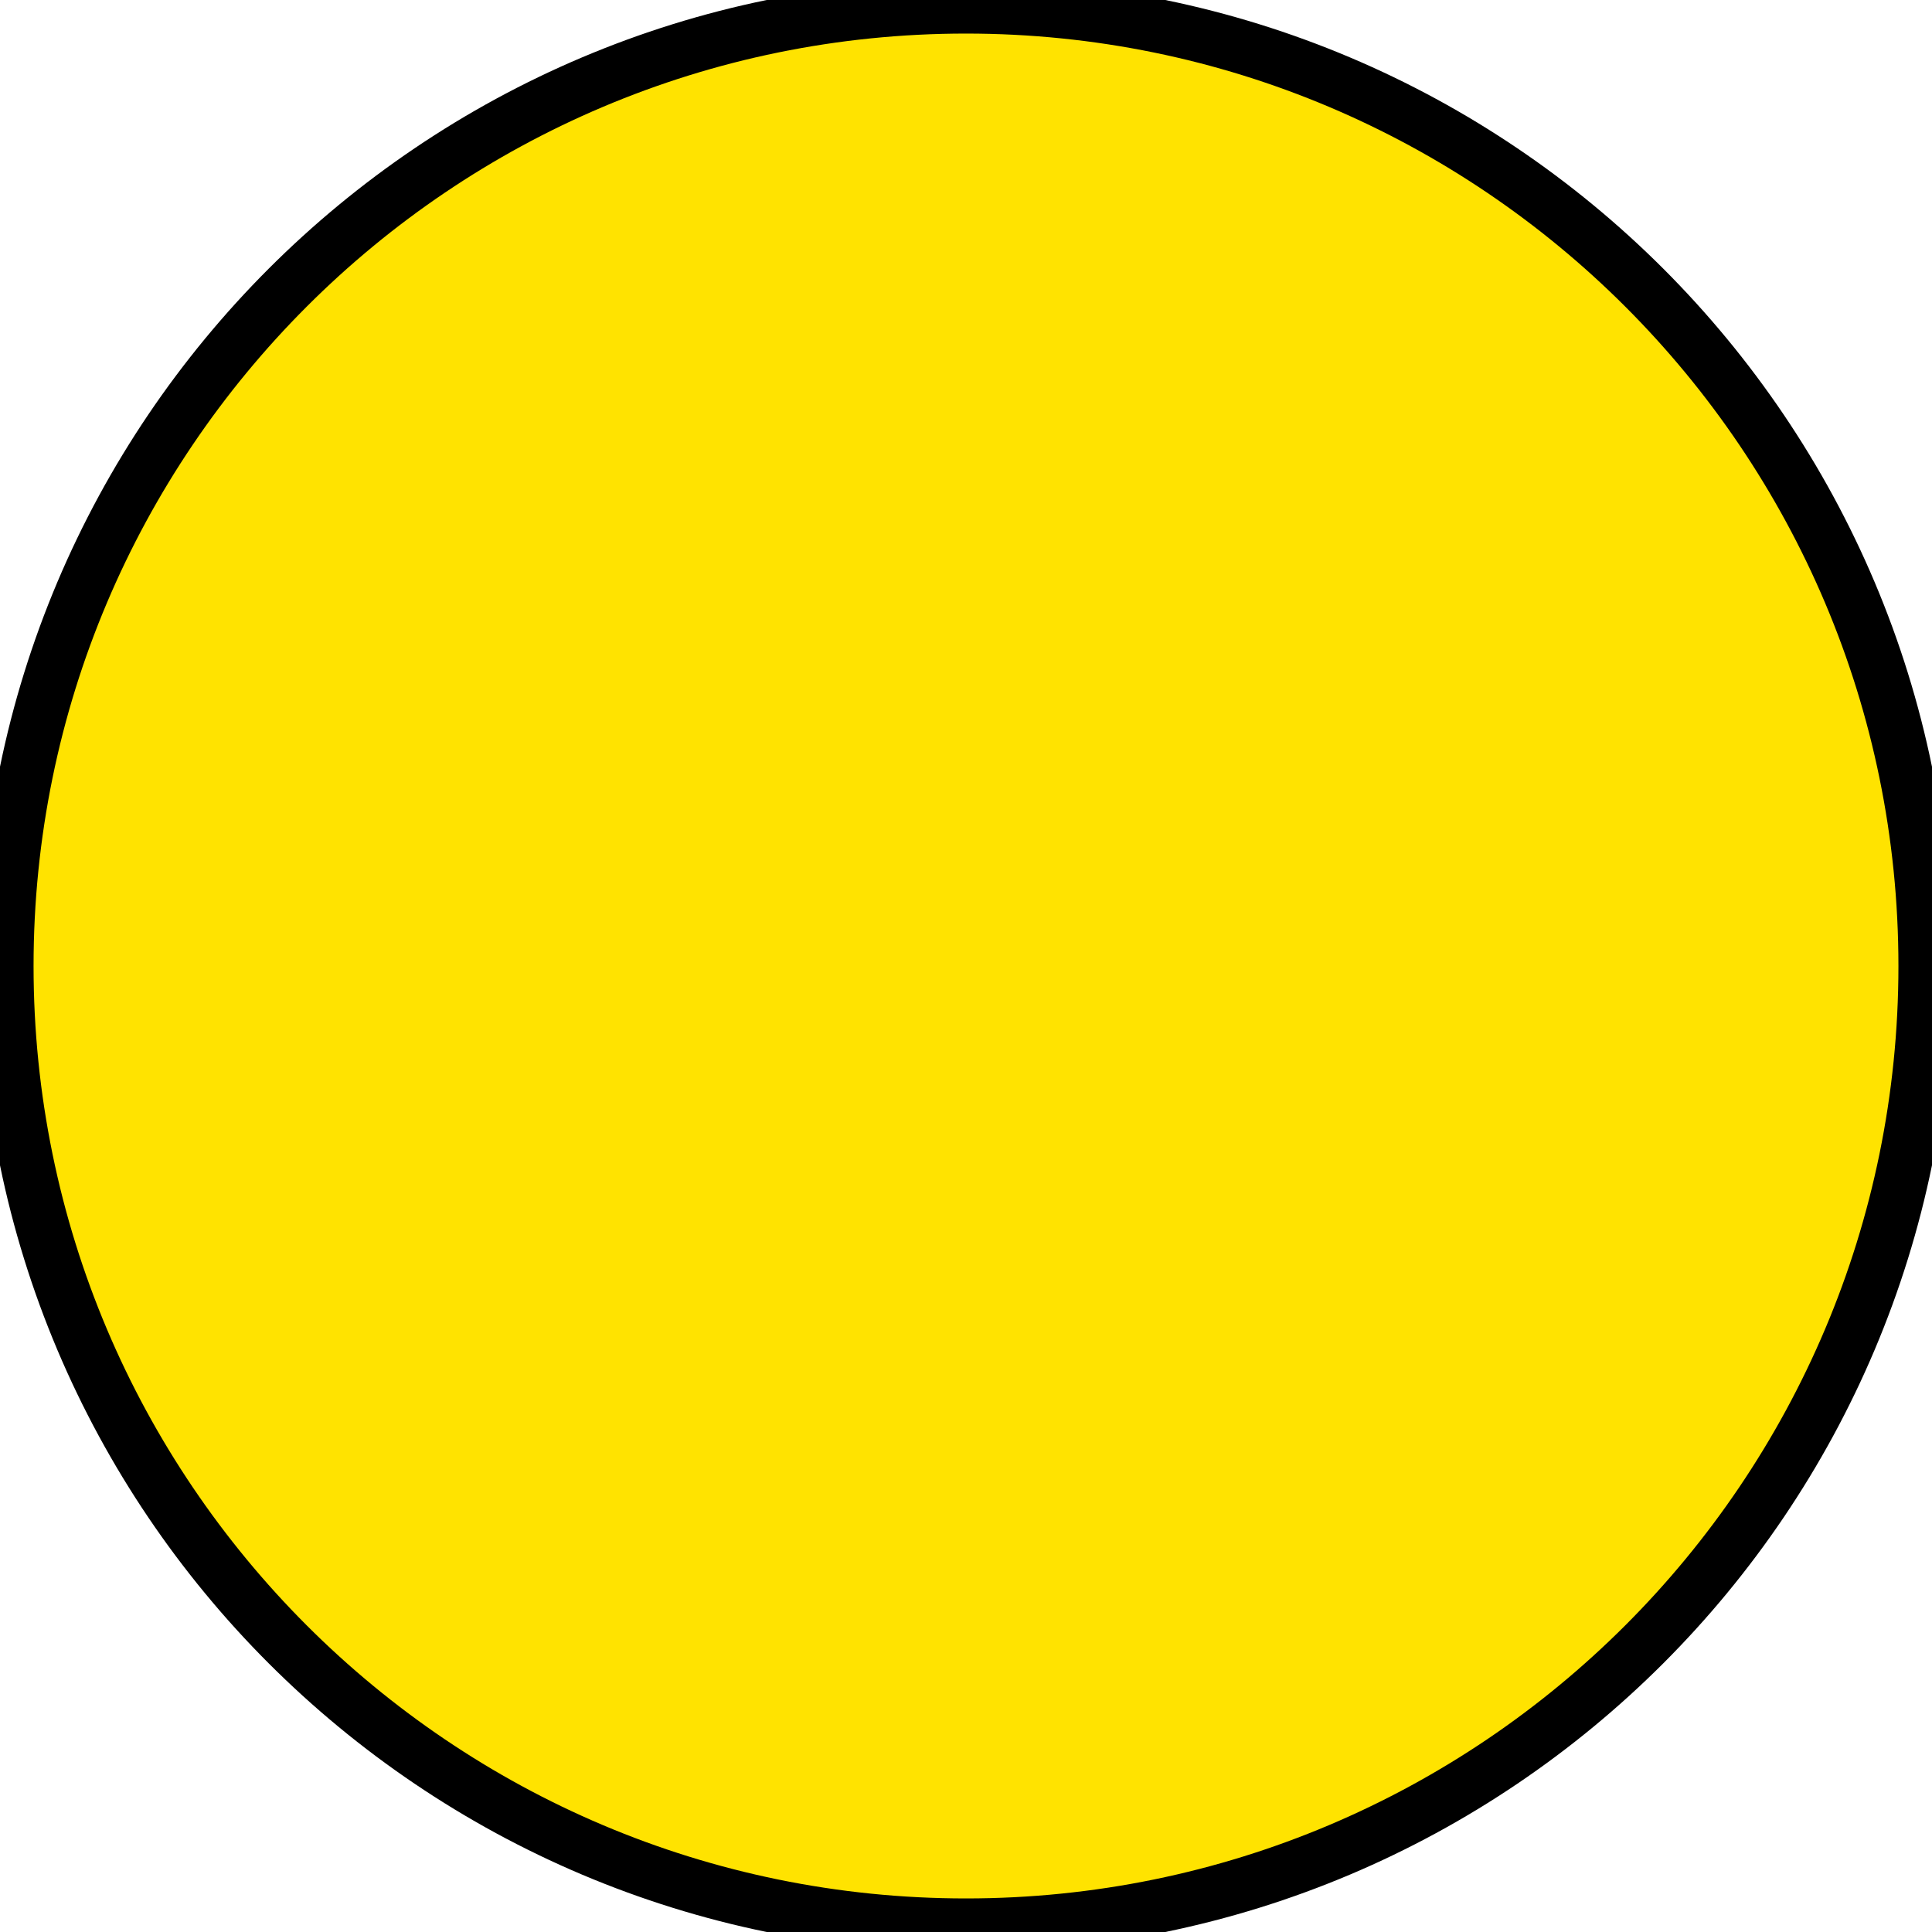
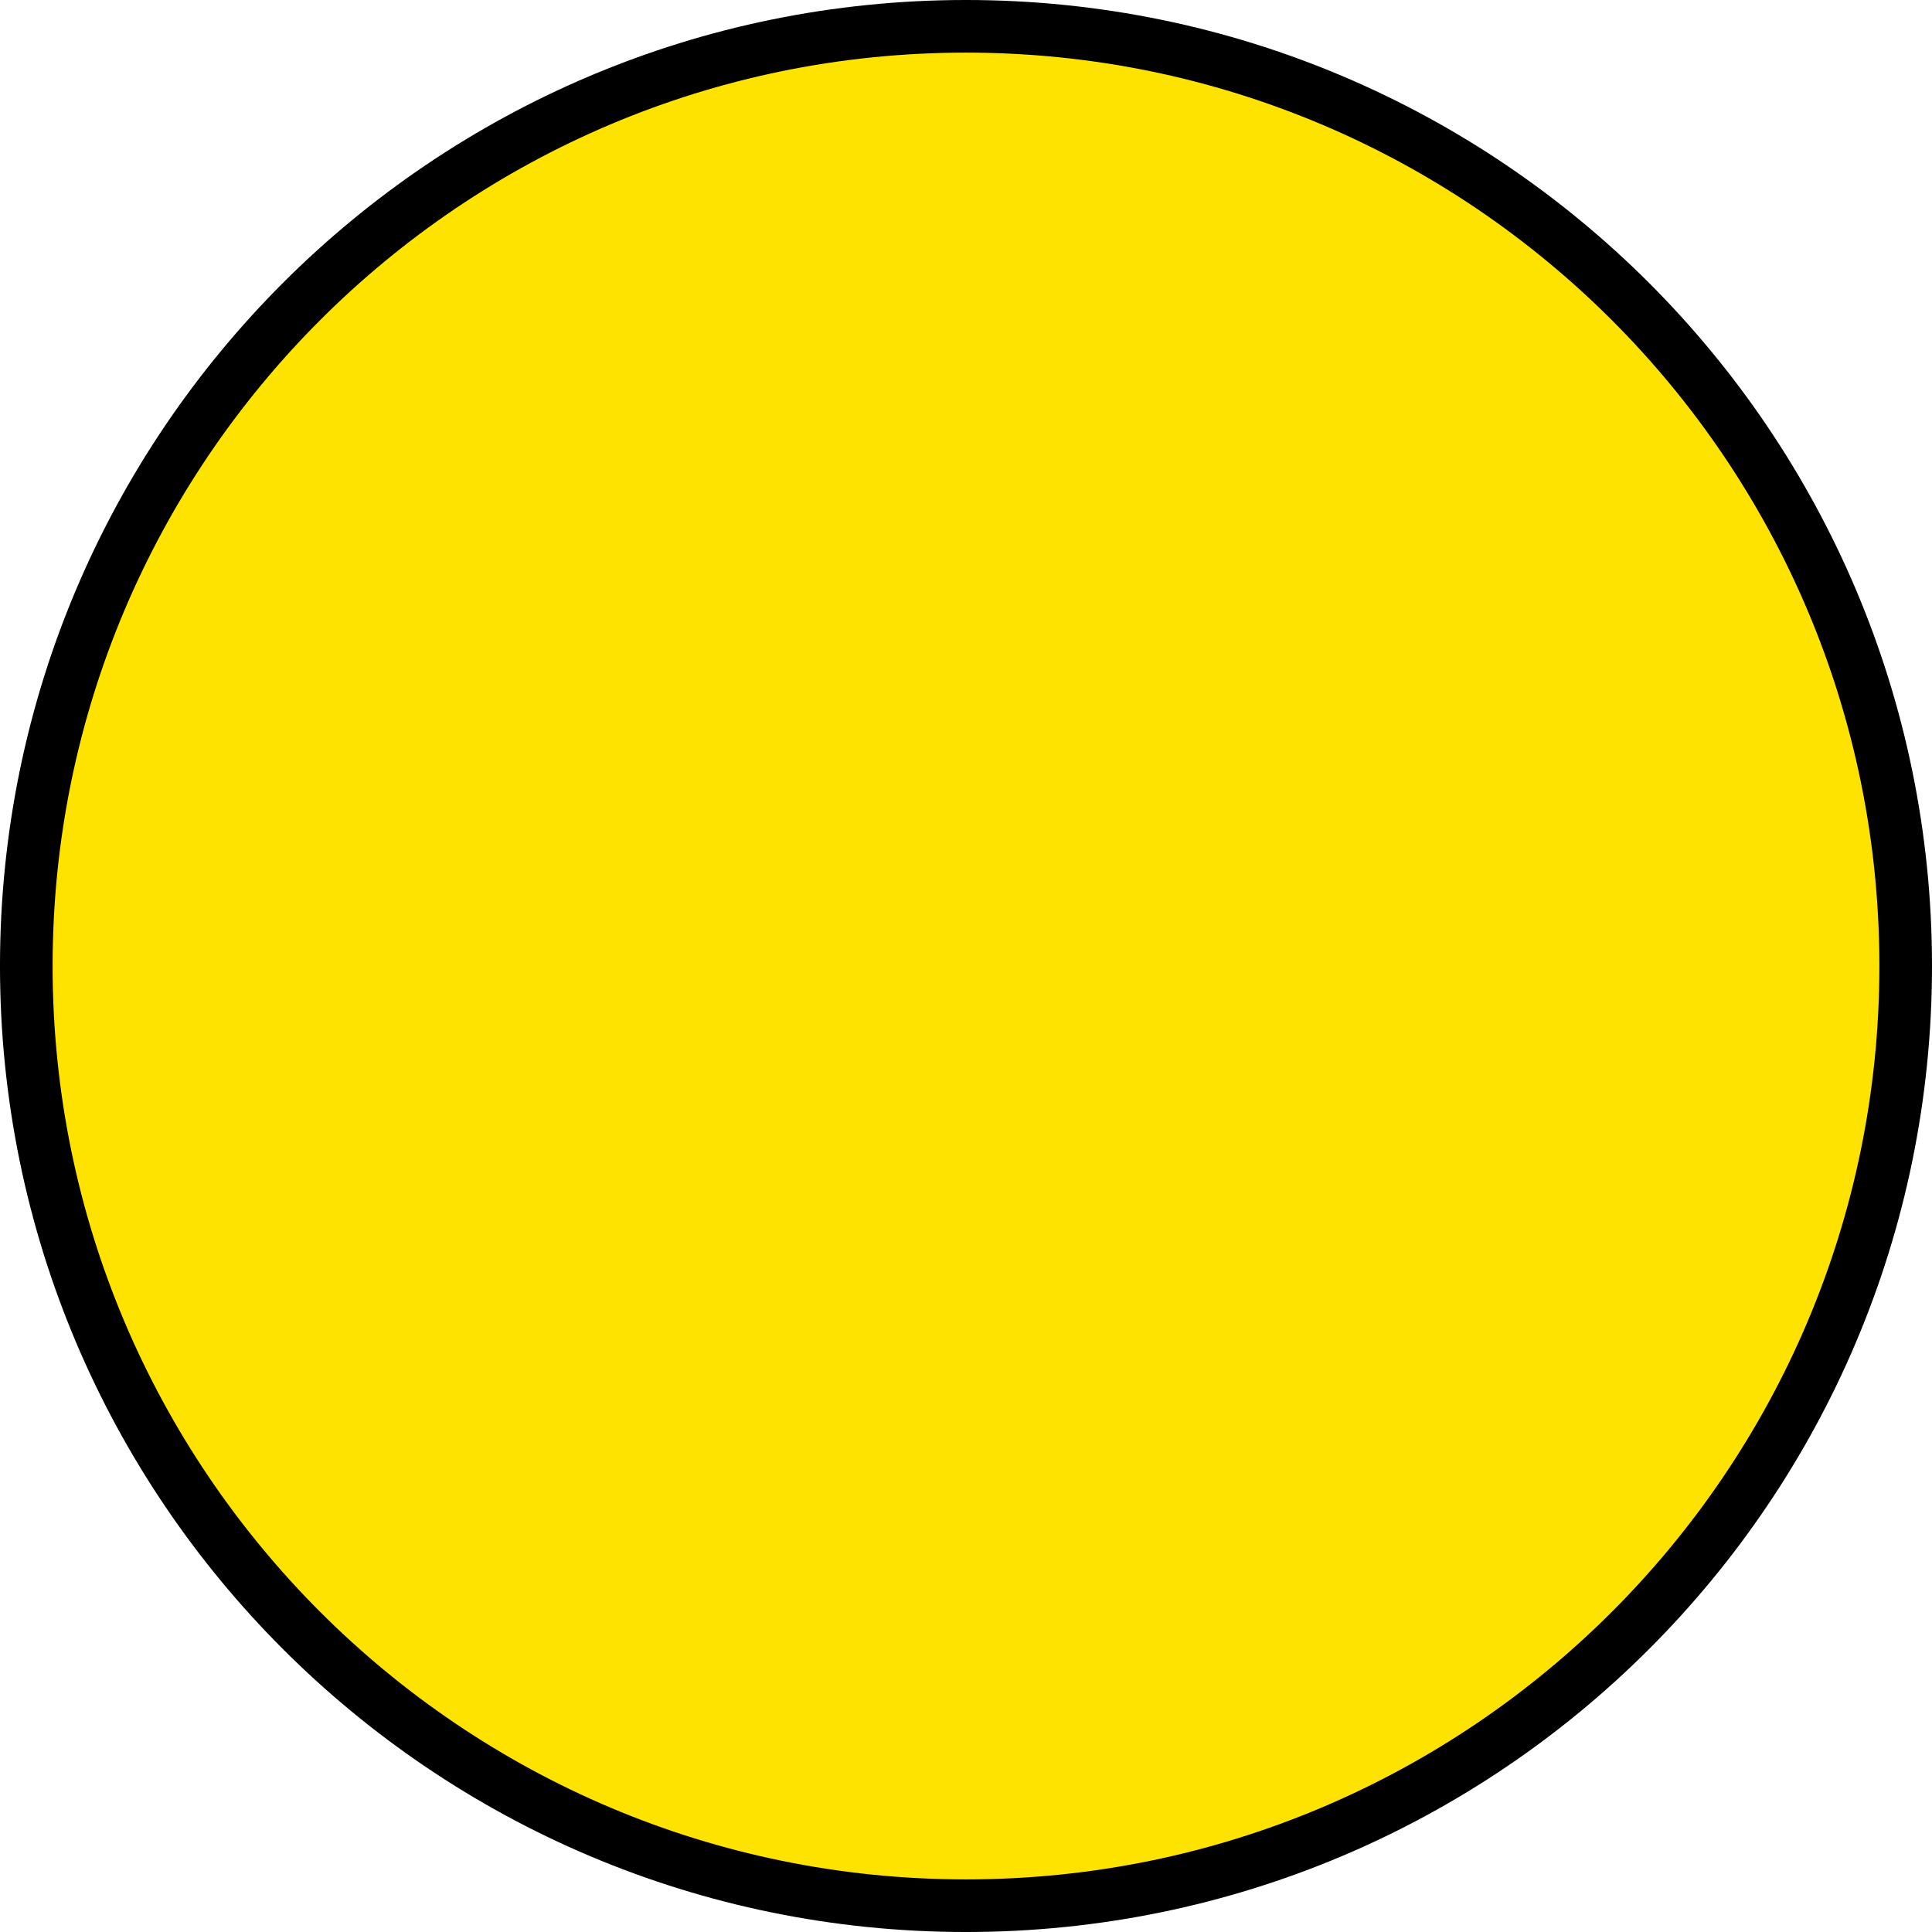
- <svg xmlns="http://www.w3.org/2000/svg" width="40.6mm" height="40.6mm" viewBox="0 0 143.857 143.857" id="svg2" version="1.1">
+ <svg xmlns="http://www.w3.org/2000/svg" width="41.446mm" height="41.446mm" viewBox="0 0 146.857 146.857" id="svg2" version="1.1">
  <defs id="defs4" />
-   <g id="layer1" transform="translate(-216.6429,-174.7193)">
-     <circle style="fill:#ffe300;fill-rule:evenodd;stroke:#000000;stroke-width:4;stroke-linecap:butt;stroke-linejoin:miter;stroke-opacity:1;fill-opacity:1;stroke-miterlimit:4;stroke-dasharray:none" id="path3336" cx="288.571" cy="246.648" r="71.429" />
+   <g id="layer1" transform="translate(-215.1429,-173.2193)">
+     <circle style="fill:#ffe300;fill-opacity:1;fill-rule:evenodd;stroke:#000000;stroke-width:4;stroke-linecap:butt;stroke-linejoin:miter;stroke-miterlimit:4;stroke-dasharray:none;stroke-opacity:1" id="path3336" cx="288.571" cy="246.648" r="71.429" />
  </g>
</svg>
